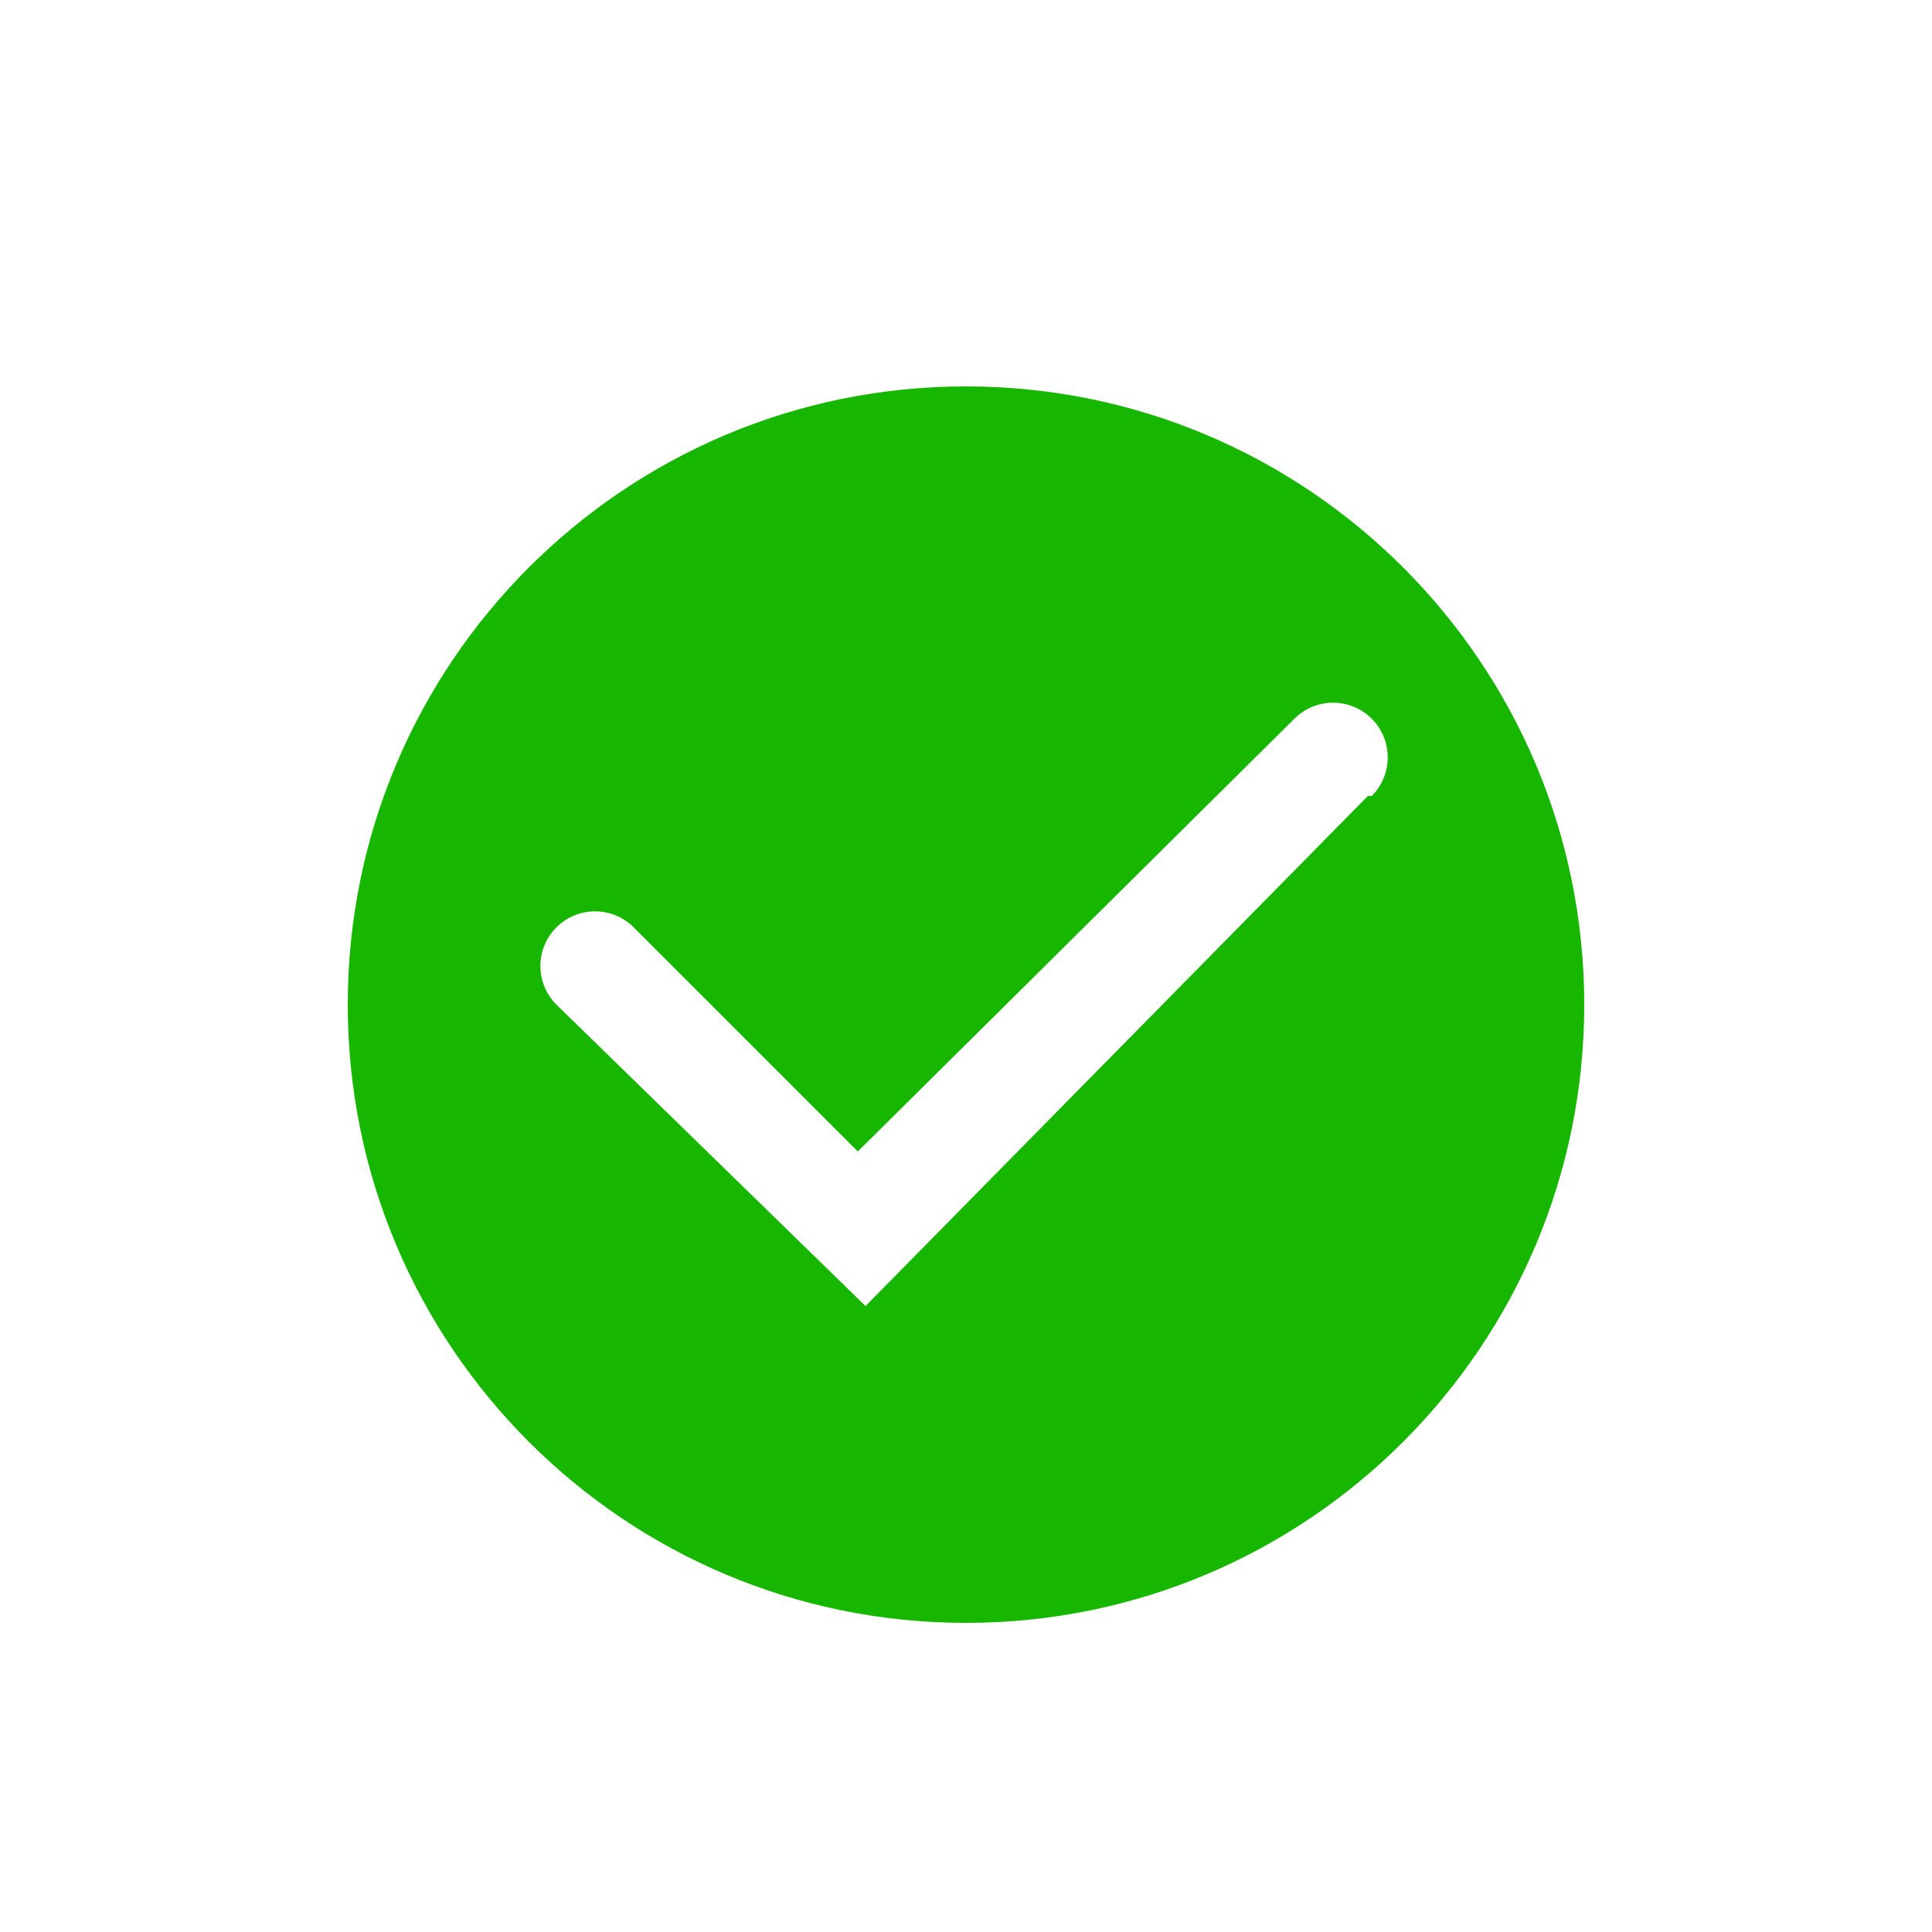
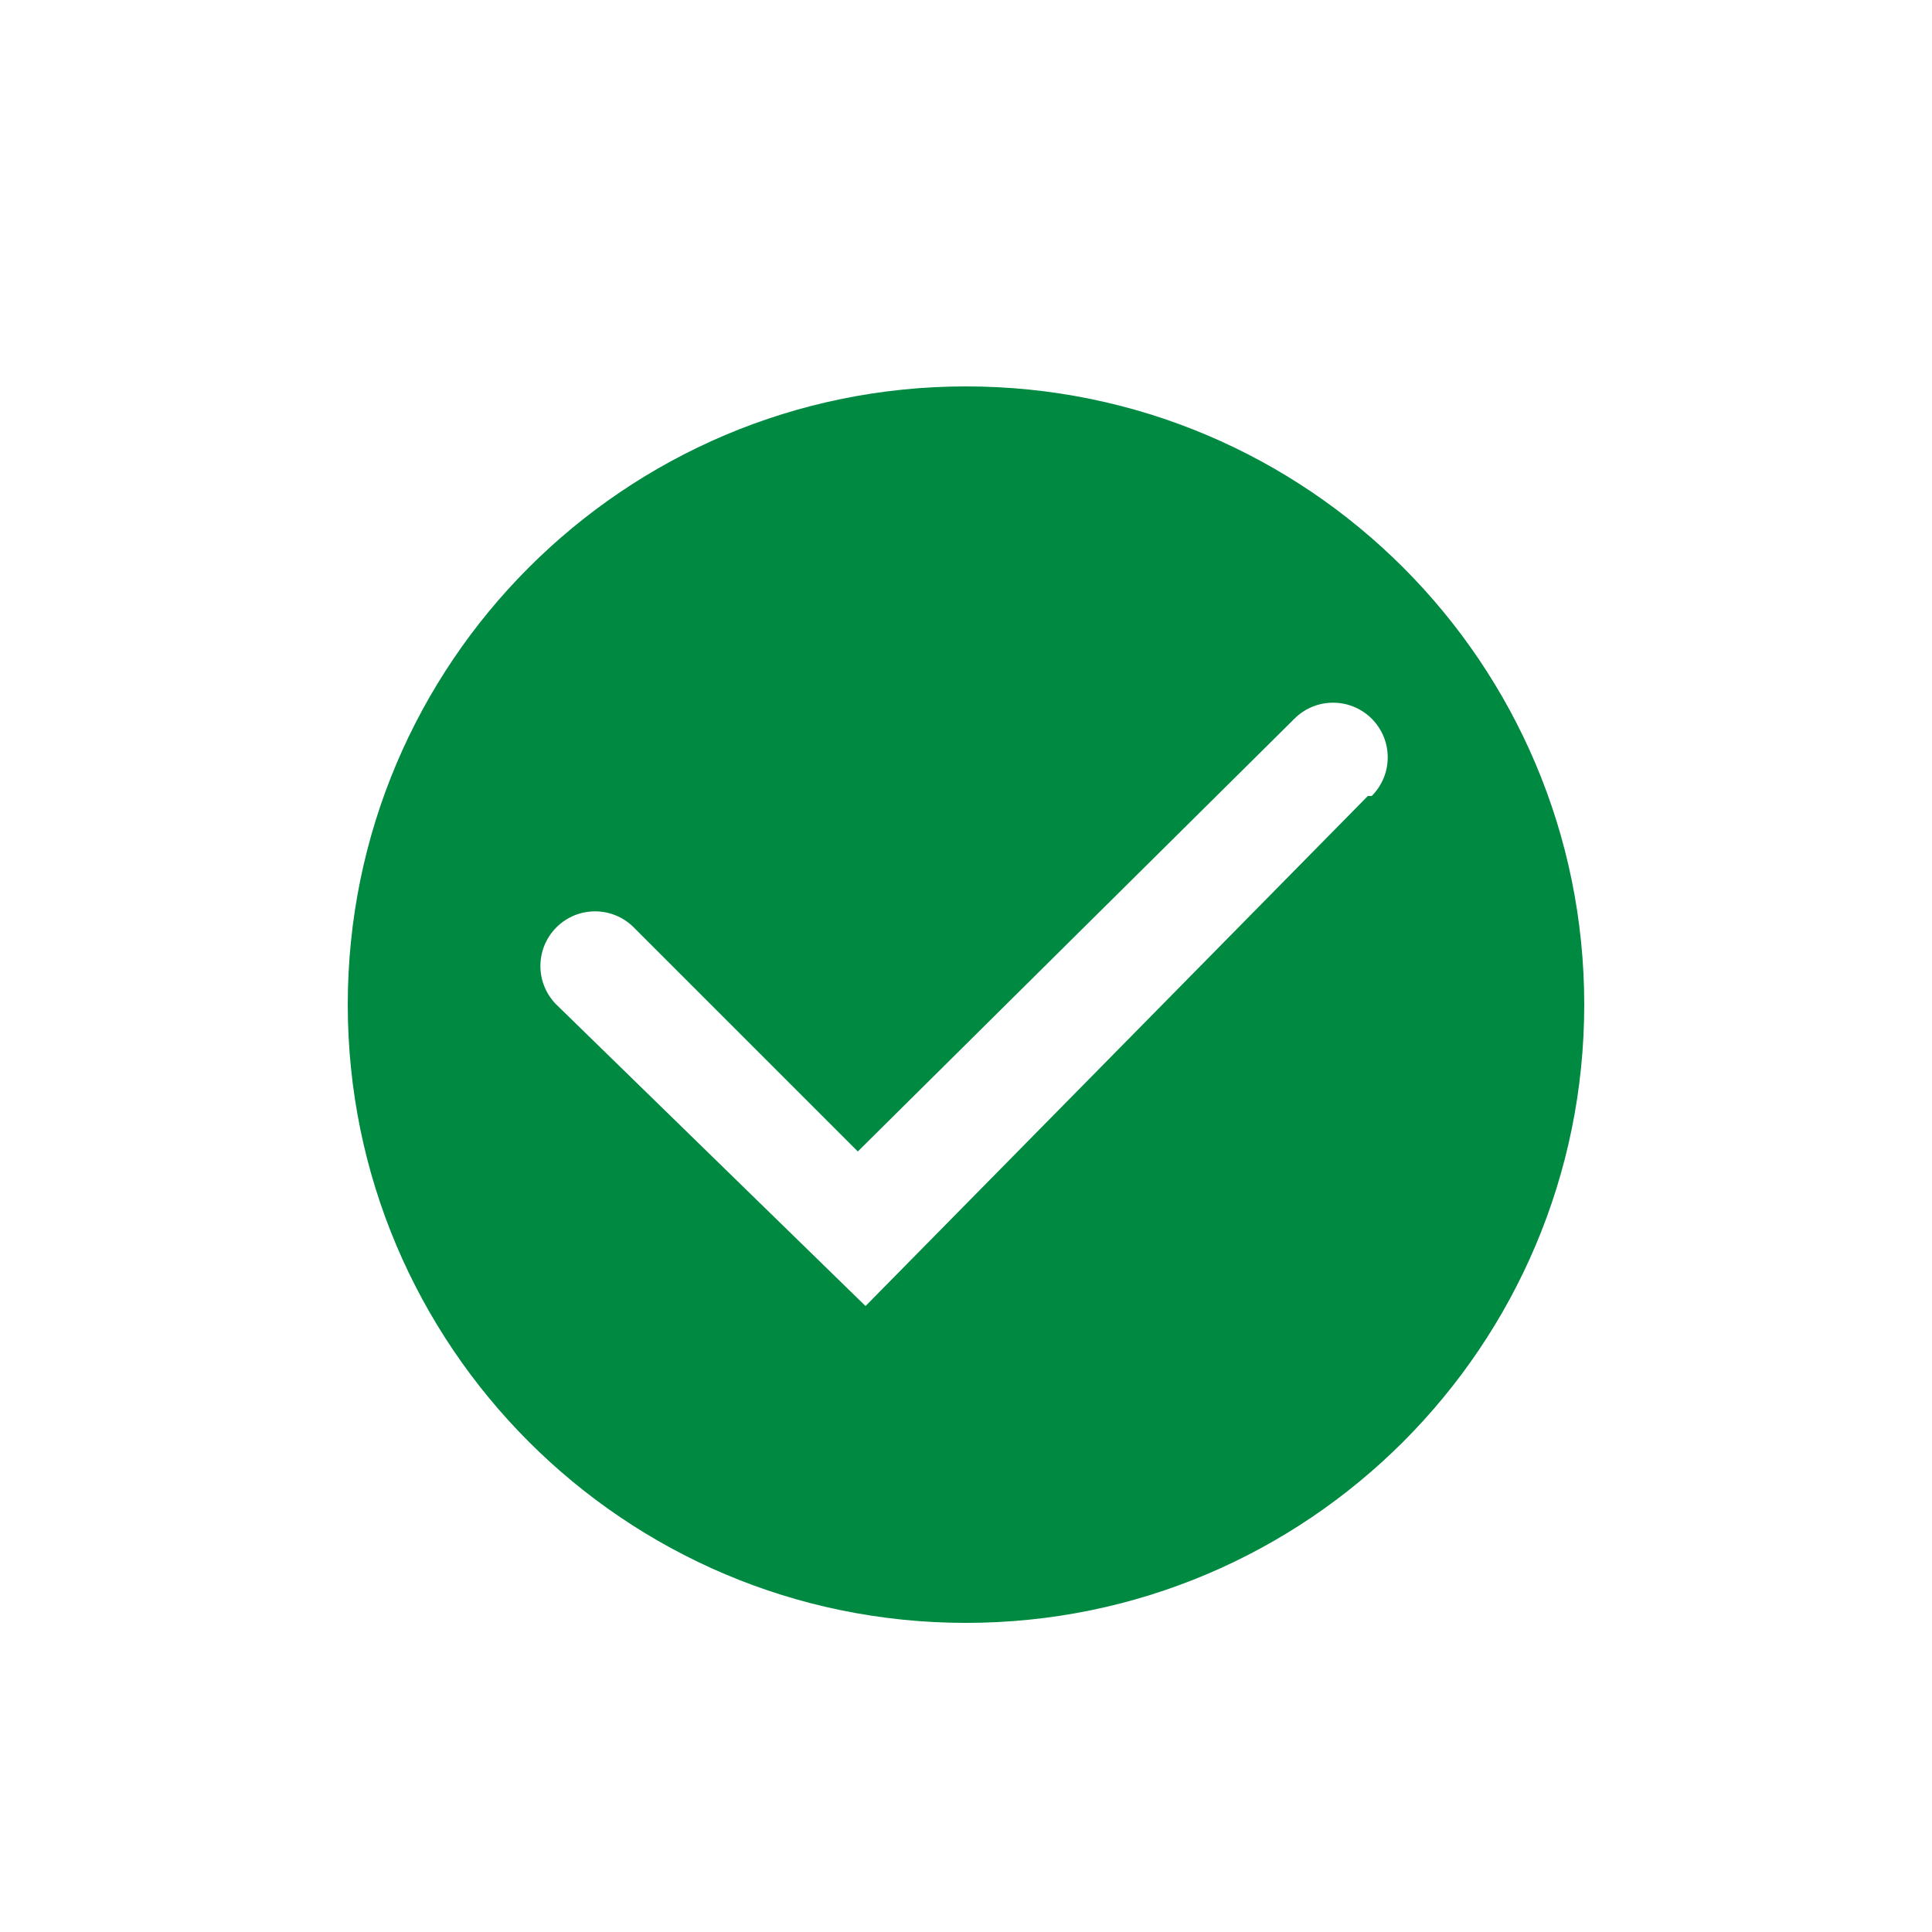
<svg xmlns="http://www.w3.org/2000/svg" xmlns:xlink="http://www.w3.org/1999/xlink" viewBox="0 0 50 50">
  <defs>
    <path d="M16 0a16 16 0 100 32 16 16 0 000-32zm10.4 10.6l-13 13.2L5.4 16a1.4 1.4 0 012-2l5.8 5.8L24.5 8.6a1.4 1.4 0 112 2z" id="a" />
  </defs>
  <g fill="none" fill-rule="evenodd">
-     <use fill="#17B600" xlink:href="#a" transform="translate(9 10)" />
+     <use fill="#008941" xlink:href="#a" transform="translate(9 10)" />
    <path d="M0 0h50v50H0z" />
  </g>
</svg>
